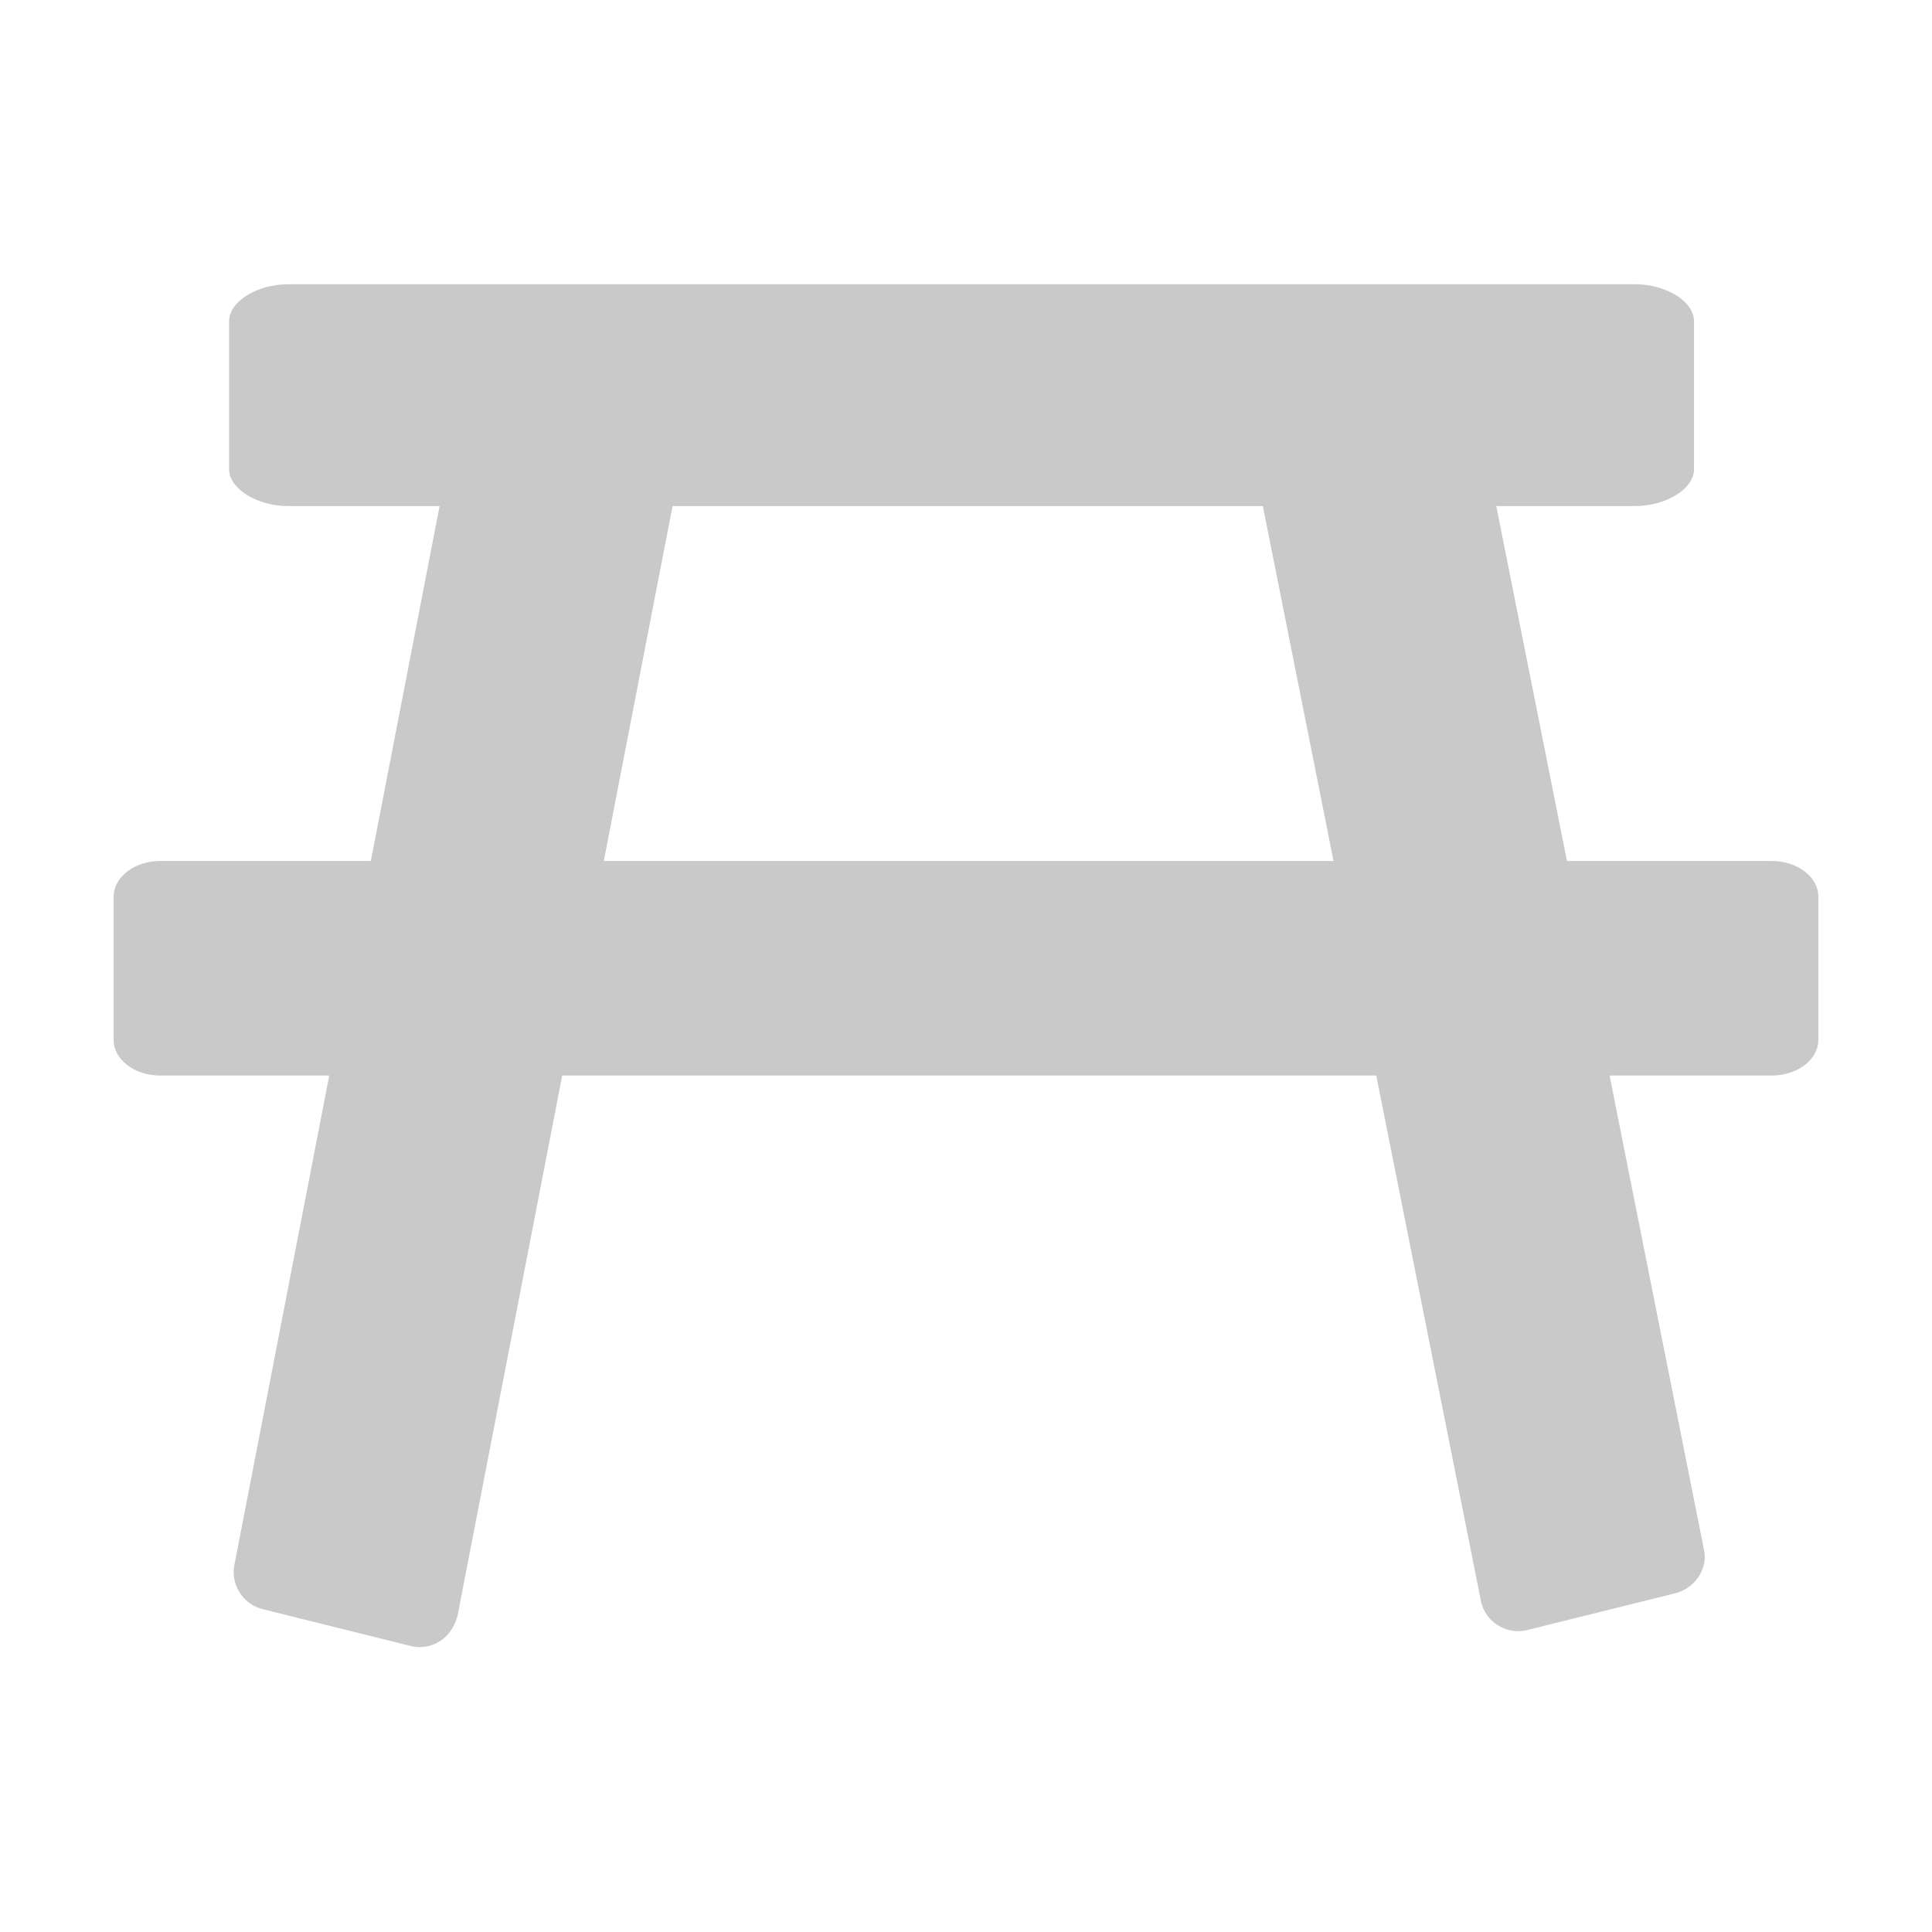
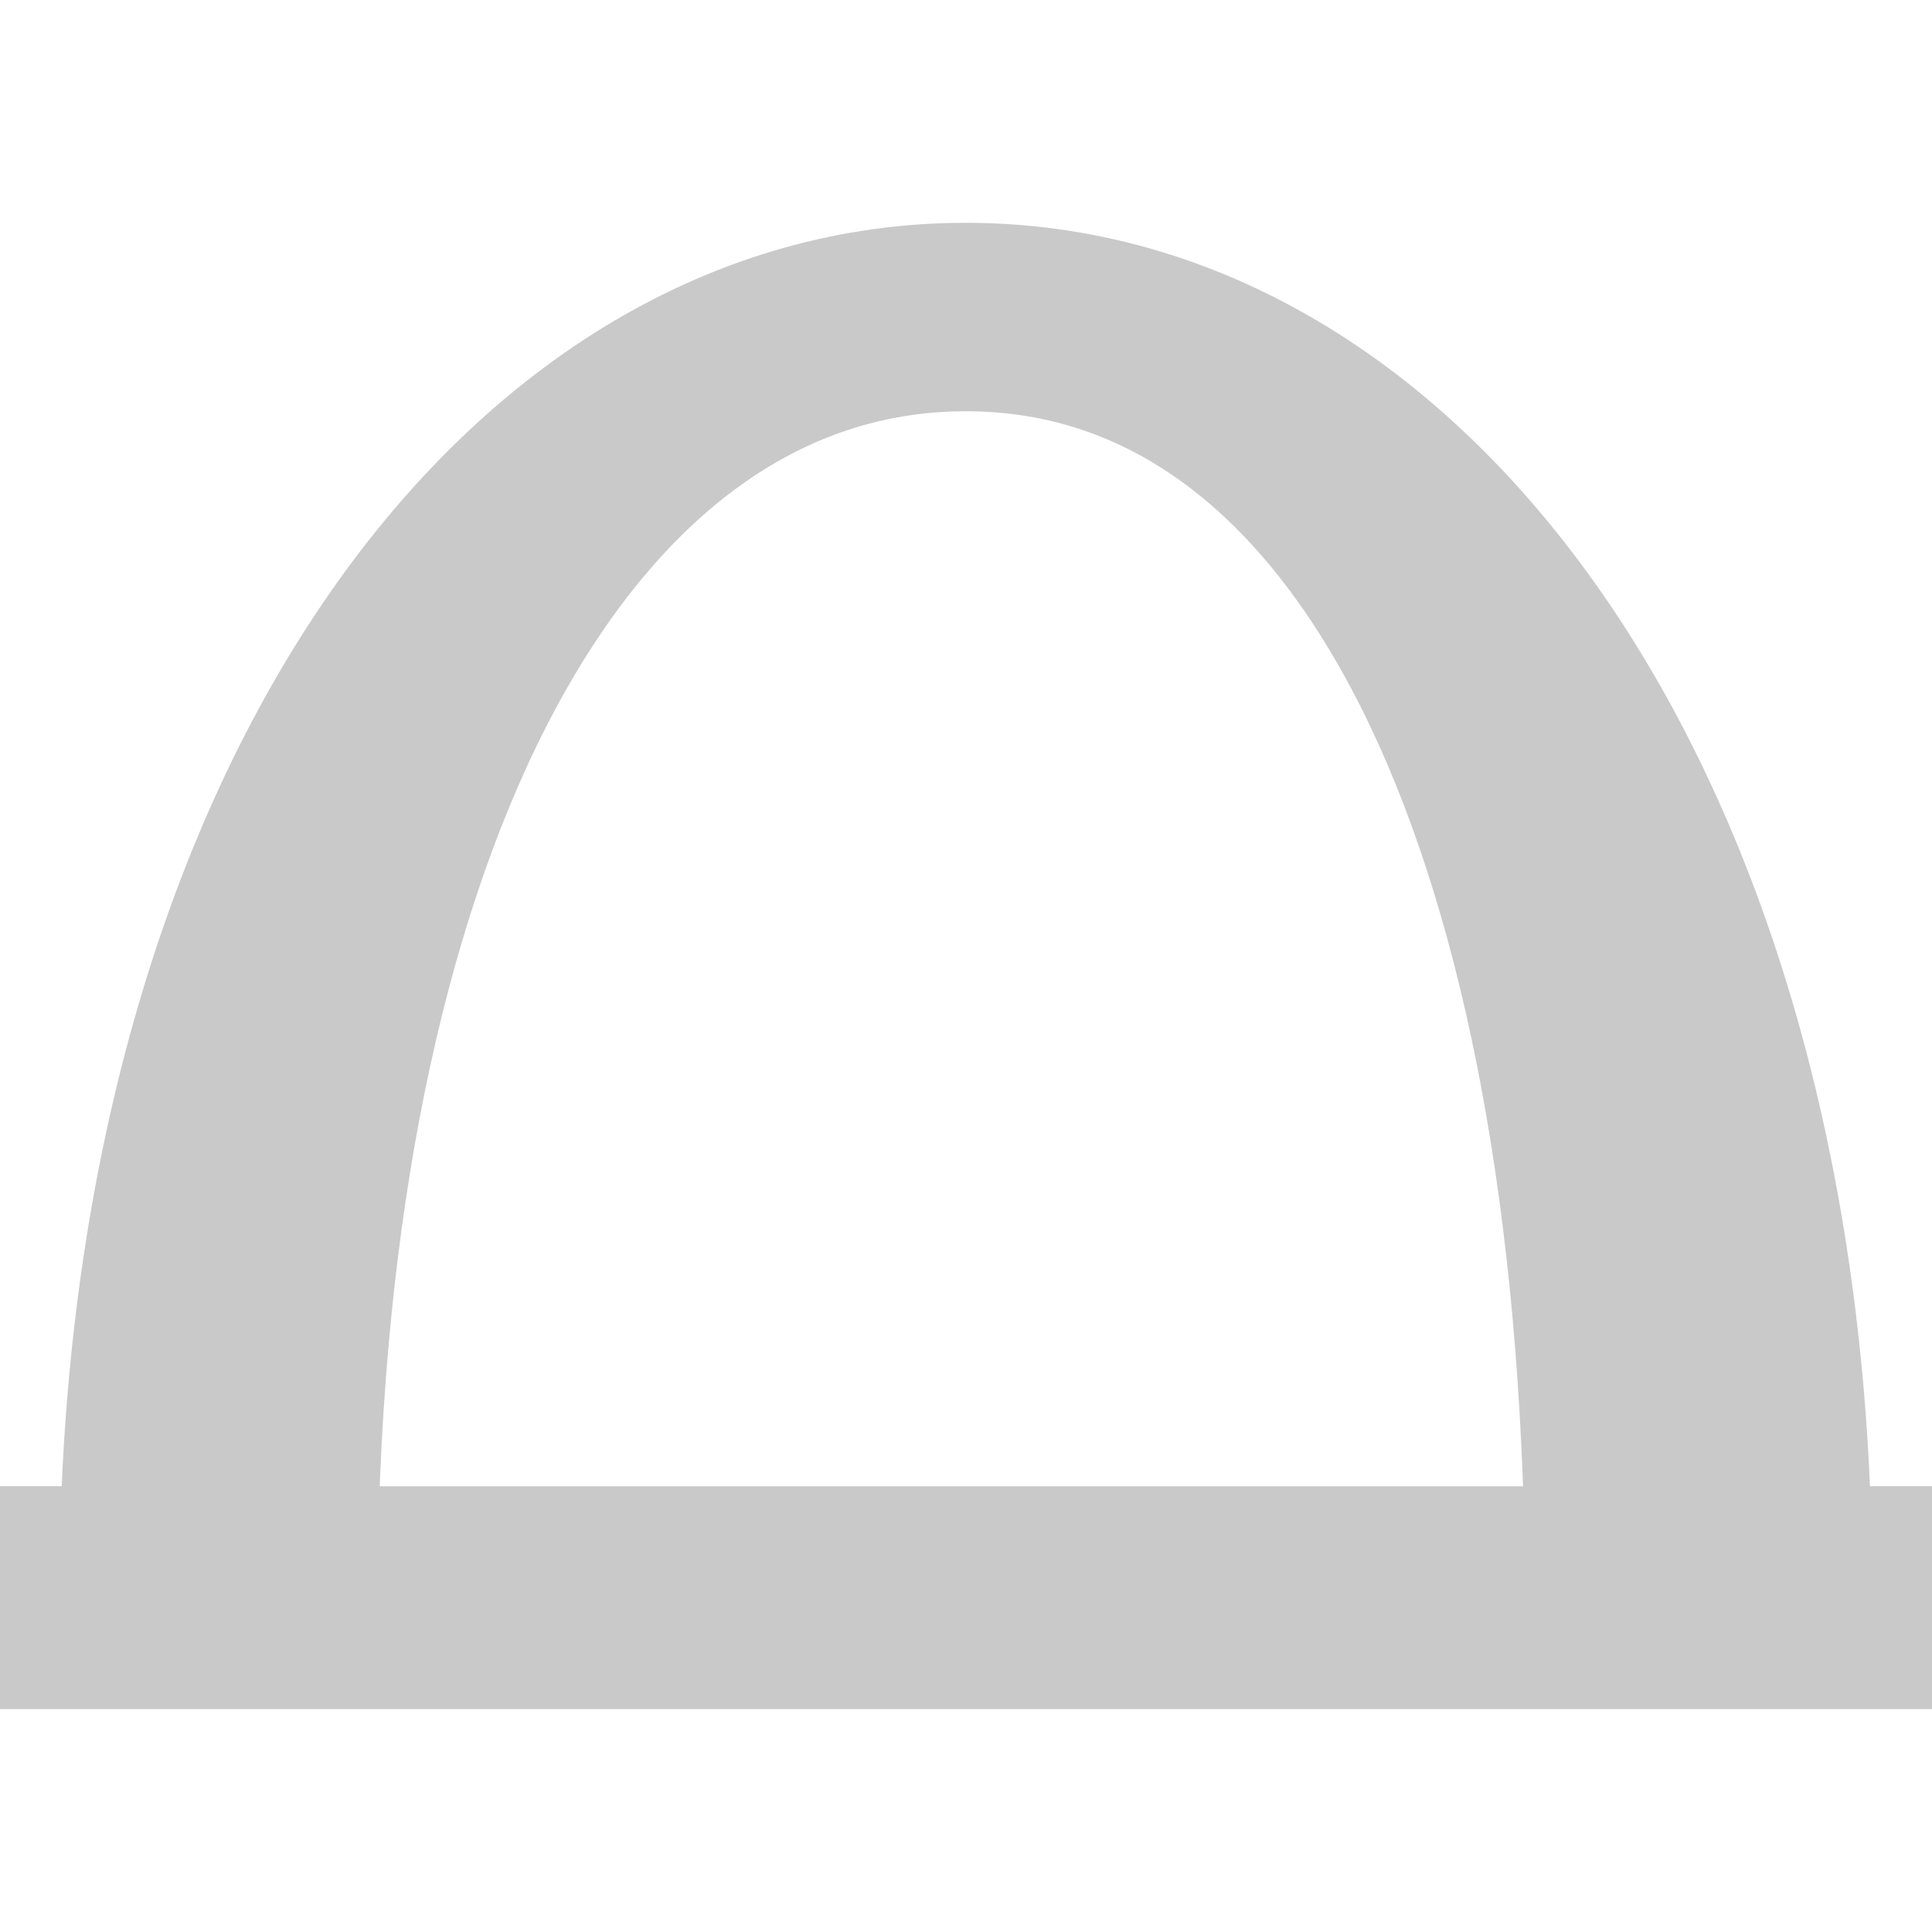
- <svg xmlns="http://www.w3.org/2000/svg" viewBox="0 -0.5 17 17" version="1.1" class="si-glyph si-glyph-gate" fill="#c9c9c9" stroke="#c9c9c9">
+ <svg xmlns="http://www.w3.org/2000/svg" fill="#c9c9c9" height="200px" width="200px" version="1.1" id="Capa_1" viewBox="0 0 18.514 18.514" xml:space="preserve" stroke="#c9c9c9">
  <g id="SVGRepo_bgCarrier" stroke-width="0" />
  <g id="SVGRepo_tracerCarrier" stroke-linecap="round" stroke-linejoin="round" />
  <g id="SVGRepo_iconCarrier">
-     <defs> </defs>
-     <g stroke="none" stroke-width="1" fill="none" fill-rule="evenodd">
-       <path d="M15.589,7.076 L13.788,7.076 L13.166,3.953 L14.384,3.953 C14.662,3.953 14.906,3.801 14.906,3.628 L14.906,2.326 C14.906,2.153 14.662,2.001 14.384,2.001 L2.538,2.001 C2.26,2.001 2.016,2.153 2.016,2.326 L2.016,3.628 C2.016,3.801 2.26,3.953 2.538,3.953 L3.868,3.953 L3.263,7.076 L1.411,7.076 C1.183,7.076 1,7.217 1,7.39 L1,8.65 C1,8.824 1.184,8.964 1.411,8.964 L2.897,8.964 L2.066,13.252 C2.021,13.432 2.131,13.614 2.311,13.659 L3.612,13.983 C3.638,13.989 3.668,13.993 3.694,13.993 C3.848,13.993 3.982,13.888 4.026,13.717 L4.947,8.964 L12.11,8.964 L13.033,13.598 C13.07,13.748 13.205,13.853 13.359,13.853 C13.384,13.853 13.414,13.85 13.439,13.843 L14.742,13.519 C14.922,13.474 15.031,13.292 14.993,13.134 L14.163,8.964 L15.589,8.964 C15.817,8.964 16,8.823 16,8.65 L16,7.39 C16,7.217 15.816,7.076 15.589,7.076 L15.589,7.076 Z M5.313,7.076 L5.918,3.953 L11.112,3.953 L11.734,7.076 L5.313,7.076 L5.313,7.076 Z" fill="#c9c9c9" class="si-glyph-fill"> </path>
+     <g>
+       <path d="M17.436,14.743C17.277,7.5,13.676,2.635,9.255,2.635c-4.42,0-8.02,4.865-8.18,12.107H0v1.136h18.514v-1.136H17.436z M9.255,3.441c3.606,0,5.717,4.503,5.854,11.302H3.124C3.264,7.944,5.651,3.441,9.255,3.441z" />
    </g>
  </g>
</svg>
